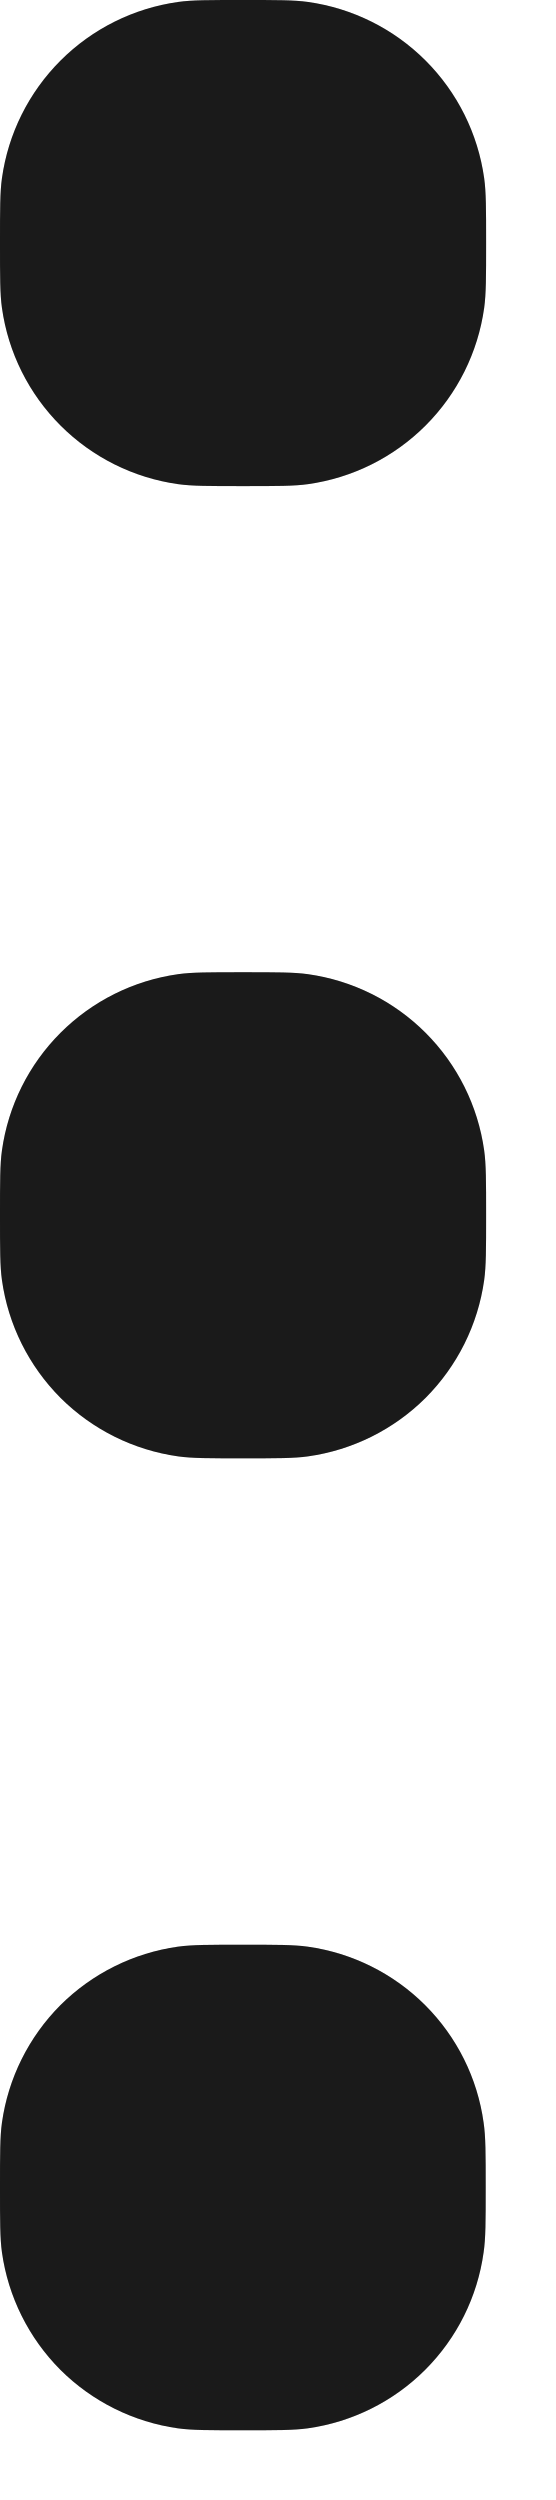
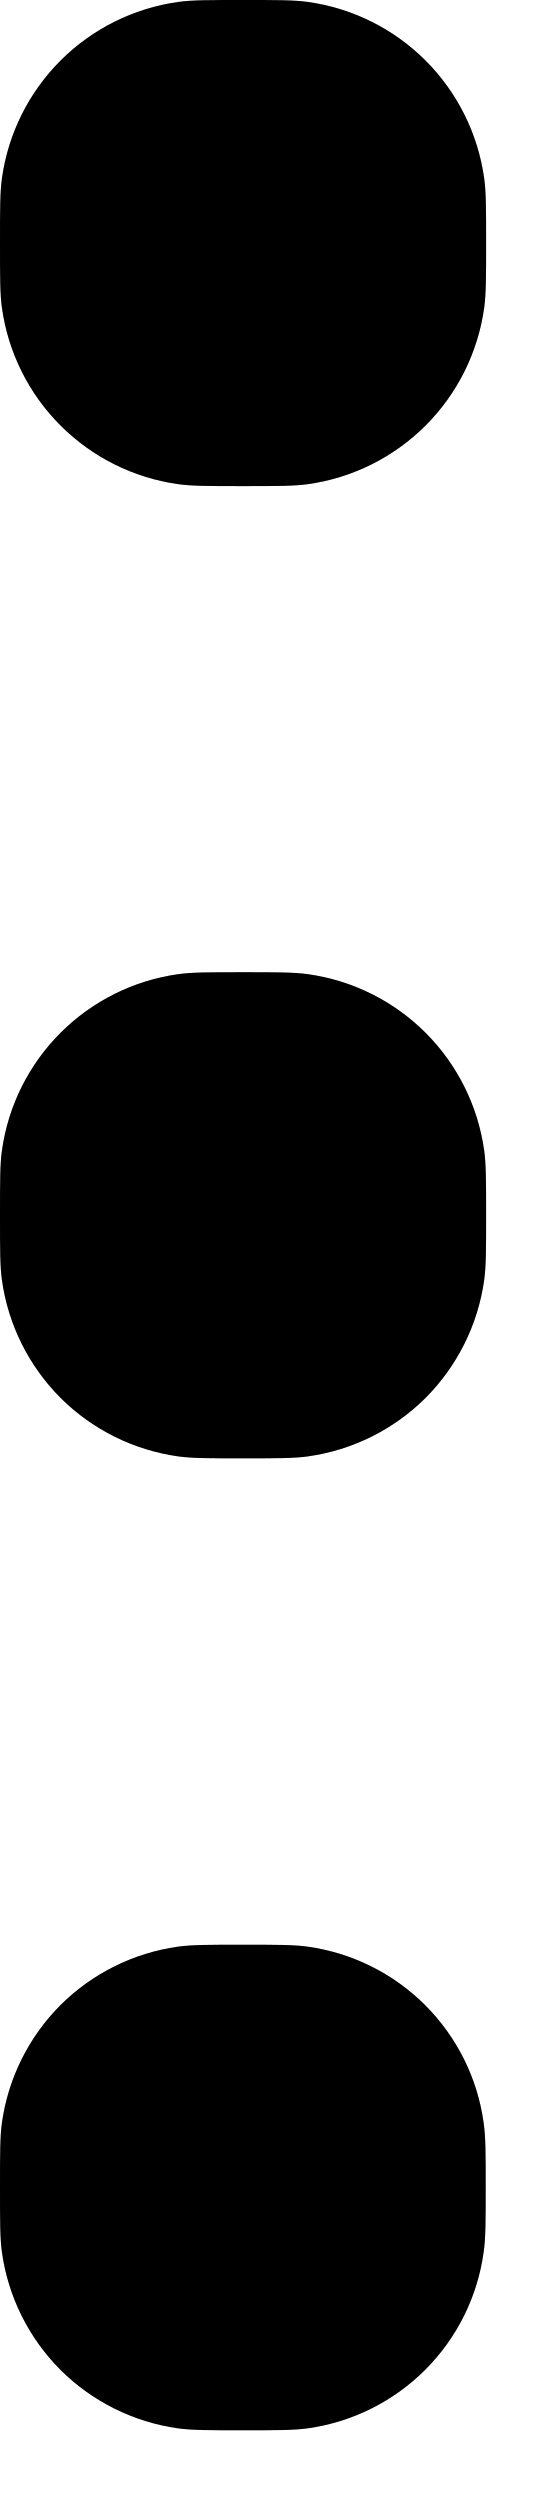
- <svg xmlns="http://www.w3.org/2000/svg" width="4" height="18" viewBox="0 0 4 18" fill="none">
-   <path d="M0 1.75C0 1.505 -1.80909e-07 1.384 0.014 1.283C0.059 0.962 0.207 0.665 0.436 0.436C0.665 0.207 0.962 0.059 1.283 0.014C1.383 -1.80909e-07 1.505 0 1.75 0C1.995 0 2.116 -1.80909e-07 2.217 0.014C2.538 0.059 2.835 0.207 3.064 0.436C3.293 0.665 3.441 0.962 3.486 1.283C3.5 1.383 3.5 1.505 3.5 1.75C3.5 1.995 3.5 2.116 3.486 2.217C3.441 2.538 3.293 2.835 3.064 3.064C2.835 3.293 2.538 3.441 2.217 3.486C2.118 3.5 1.995 3.5 1.75 3.5C1.505 3.5 1.384 3.5 1.283 3.486C0.962 3.441 0.665 3.293 0.436 3.064C0.207 2.835 0.059 2.538 0.014 2.217C-1.80909e-07 2.118 0 1.995 0 1.75ZM0 8.75C0 8.505 -1.80909e-07 8.384 0.014 8.283C0.059 7.962 0.207 7.665 0.436 7.436C0.665 7.207 0.962 7.059 1.283 7.014C1.383 7 1.505 7 1.75 7C1.995 7 2.116 7 2.217 7.014C2.538 7.059 2.835 7.207 3.064 7.436C3.293 7.665 3.441 7.962 3.486 8.283C3.5 8.383 3.5 8.505 3.5 8.75C3.5 8.995 3.5 9.116 3.486 9.217C3.441 9.538 3.293 9.835 3.064 10.065C2.835 10.293 2.538 10.441 2.217 10.486C2.118 10.5 1.995 10.5 1.75 10.5C1.505 10.5 1.384 10.5 1.283 10.486C0.962 10.441 0.665 10.293 0.436 10.065C0.207 9.835 0.059 9.538 0.014 9.217C-1.80909e-07 9.117 0 8.995 0 8.75ZM0 15.75C0 15.507 -1.80909e-07 15.384 0.014 15.283C0.059 14.963 0.207 14.666 0.435 14.437C0.664 14.209 0.961 14.061 1.281 14.016C1.384 14.002 1.505 14.002 1.748 14.002C1.992 14.002 2.116 14.002 2.216 14.016C2.536 14.061 2.833 14.209 3.061 14.437C3.29 14.666 3.438 14.963 3.482 15.283C3.497 15.384 3.497 15.507 3.497 15.75C3.497 15.993 3.497 16.116 3.482 16.217C3.438 16.537 3.29 16.834 3.061 17.063C2.833 17.291 2.536 17.439 2.216 17.484C2.114 17.498 1.992 17.498 1.748 17.498C1.505 17.498 1.383 17.498 1.281 17.484C0.961 17.439 0.664 17.291 0.435 17.063C0.207 16.834 0.059 16.537 0.014 16.217C-1.80909e-07 16.116 0 15.993 0 15.75Z" fill="#202020" />
-   <path d="M0 1.75C0 1.505 -1.80909e-07 1.384 0.014 1.283C0.059 0.962 0.207 0.665 0.436 0.436C0.665 0.207 0.962 0.059 1.283 0.014C1.383 -1.80909e-07 1.505 0 1.75 0C1.995 0 2.116 -1.80909e-07 2.217 0.014C2.538 0.059 2.835 0.207 3.064 0.436C3.293 0.665 3.441 0.962 3.486 1.283C3.5 1.383 3.5 1.505 3.5 1.75C3.5 1.995 3.5 2.116 3.486 2.217C3.441 2.538 3.293 2.835 3.064 3.064C2.835 3.293 2.538 3.441 2.217 3.486C2.118 3.5 1.995 3.5 1.75 3.5C1.505 3.5 1.384 3.5 1.283 3.486C0.962 3.441 0.665 3.293 0.436 3.064C0.207 2.835 0.059 2.538 0.014 2.217C-1.80909e-07 2.118 0 1.995 0 1.75ZM0 8.75C0 8.505 -1.80909e-07 8.384 0.014 8.283C0.059 7.962 0.207 7.665 0.436 7.436C0.665 7.207 0.962 7.059 1.283 7.014C1.383 7 1.505 7 1.75 7C1.995 7 2.116 7 2.217 7.014C2.538 7.059 2.835 7.207 3.064 7.436C3.293 7.665 3.441 7.962 3.486 8.283C3.5 8.383 3.5 8.505 3.5 8.75C3.5 8.995 3.5 9.116 3.486 9.217C3.441 9.538 3.293 9.835 3.064 10.065C2.835 10.293 2.538 10.441 2.217 10.486C2.118 10.5 1.995 10.5 1.75 10.5C1.505 10.5 1.384 10.5 1.283 10.486C0.962 10.441 0.665 10.293 0.436 10.065C0.207 9.835 0.059 9.538 0.014 9.217C-1.80909e-07 9.117 0 8.995 0 8.75ZM0 15.75C0 15.507 -1.80909e-07 15.384 0.014 15.283C0.059 14.963 0.207 14.666 0.435 14.437C0.664 14.209 0.961 14.061 1.281 14.016C1.384 14.002 1.505 14.002 1.748 14.002C1.992 14.002 2.116 14.002 2.216 14.016C2.536 14.061 2.833 14.209 3.061 14.437C3.29 14.666 3.438 14.963 3.482 15.283C3.497 15.384 3.497 15.507 3.497 15.75C3.497 15.993 3.497 16.116 3.482 16.217C3.438 16.537 3.29 16.834 3.061 17.063C2.833 17.291 2.536 17.439 2.216 17.484C2.114 17.498 1.992 17.498 1.748 17.498C1.505 17.498 1.383 17.498 1.281 17.484C0.961 17.439 0.664 17.291 0.435 17.063C0.207 16.834 0.059 16.537 0.014 16.217C-1.80909e-07 16.116 0 15.993 0 15.75Z" fill="black" fill-opacity="0.2" />
+ <svg xmlns="http://www.w3.org/2000/svg" width="4" height="18" viewBox="0 0 4 18" fill="currentColor">
+   <path d="M0 1.75C0 1.505 -1.80909e-07 1.384 0.014 1.283C0.059 0.962 0.207 0.665 0.436 0.436C0.665 0.207 0.962 0.059 1.283 0.014C1.383 -1.80909e-07 1.505 0 1.75 0C1.995 0 2.116 -1.80909e-07 2.217 0.014C2.538 0.059 2.835 0.207 3.064 0.436C3.293 0.665 3.441 0.962 3.486 1.283C3.5 1.383 3.5 1.505 3.5 1.75C3.5 1.995 3.5 2.116 3.486 2.217C3.441 2.538 3.293 2.835 3.064 3.064C2.835 3.293 2.538 3.441 2.217 3.486C2.118 3.5 1.995 3.5 1.75 3.5C1.505 3.5 1.384 3.5 1.283 3.486C0.962 3.441 0.665 3.293 0.436 3.064C0.207 2.835 0.059 2.538 0.014 2.217C-1.80909e-07 2.118 0 1.995 0 1.75ZM0 8.75C0 8.505 -1.80909e-07 8.384 0.014 8.283C0.059 7.962 0.207 7.665 0.436 7.436C0.665 7.207 0.962 7.059 1.283 7.014C1.383 7 1.505 7 1.75 7C1.995 7 2.116 7 2.217 7.014C2.538 7.059 2.835 7.207 3.064 7.436C3.293 7.665 3.441 7.962 3.486 8.283C3.5 8.383 3.5 8.505 3.5 8.75C3.5 8.995 3.5 9.116 3.486 9.217C3.441 9.538 3.293 9.835 3.064 10.065C2.835 10.293 2.538 10.441 2.217 10.486C2.118 10.5 1.995 10.5 1.75 10.5C1.505 10.5 1.384 10.5 1.283 10.486C0.962 10.441 0.665 10.293 0.436 10.065C0.207 9.835 0.059 9.538 0.014 9.217C-1.80909e-07 9.117 0 8.995 0 8.75ZM0 15.75C0 15.507 -1.80909e-07 15.384 0.014 15.283C0.059 14.963 0.207 14.666 0.435 14.437C0.664 14.209 0.961 14.061 1.281 14.016C1.384 14.002 1.505 14.002 1.748 14.002C1.992 14.002 2.116 14.002 2.216 14.016C2.536 14.061 2.833 14.209 3.061 14.437C3.29 14.666 3.438 14.963 3.482 15.283C3.497 15.384 3.497 15.507 3.497 15.75C3.497 15.993 3.497 16.116 3.482 16.217C3.438 16.537 3.29 16.834 3.061 17.063C2.833 17.291 2.536 17.439 2.216 17.484C2.114 17.498 1.992 17.498 1.748 17.498C1.505 17.498 1.383 17.498 1.281 17.484C0.961 17.439 0.664 17.291 0.435 17.063C0.207 16.834 0.059 16.537 0.014 16.217C-1.80909e-07 16.116 0 15.993 0 15.75Z" fill="currentColor" />
+   <path d="M0 1.75C0 1.505 -1.80909e-07 1.384 0.014 1.283C0.059 0.962 0.207 0.665 0.436 0.436C0.665 0.207 0.962 0.059 1.283 0.014C1.383 -1.80909e-07 1.505 0 1.75 0C1.995 0 2.116 -1.80909e-07 2.217 0.014C2.538 0.059 2.835 0.207 3.064 0.436C3.293 0.665 3.441 0.962 3.486 1.283C3.5 1.383 3.5 1.505 3.5 1.75C3.5 1.995 3.5 2.116 3.486 2.217C3.441 2.538 3.293 2.835 3.064 3.064C2.835 3.293 2.538 3.441 2.217 3.486C2.118 3.5 1.995 3.5 1.75 3.5C1.505 3.5 1.384 3.5 1.283 3.486C0.962 3.441 0.665 3.293 0.436 3.064C0.207 2.835 0.059 2.538 0.014 2.217C-1.80909e-07 2.118 0 1.995 0 1.75ZM0 8.75C0 8.505 -1.80909e-07 8.384 0.014 8.283C0.059 7.962 0.207 7.665 0.436 7.436C0.665 7.207 0.962 7.059 1.283 7.014C1.383 7 1.505 7 1.75 7C1.995 7 2.116 7 2.217 7.014C2.538 7.059 2.835 7.207 3.064 7.436C3.293 7.665 3.441 7.962 3.486 8.283C3.5 8.383 3.5 8.505 3.5 8.75C3.5 8.995 3.5 9.116 3.486 9.217C3.441 9.538 3.293 9.835 3.064 10.065C2.835 10.293 2.538 10.441 2.217 10.486C2.118 10.5 1.995 10.5 1.75 10.5C1.505 10.5 1.384 10.5 1.283 10.486C0.962 10.441 0.665 10.293 0.436 10.065C0.207 9.835 0.059 9.538 0.014 9.217C-1.80909e-07 9.117 0 8.995 0 8.75ZM0 15.75C0 15.507 -1.80909e-07 15.384 0.014 15.283C0.059 14.963 0.207 14.666 0.435 14.437C0.664 14.209 0.961 14.061 1.281 14.016C1.384 14.002 1.505 14.002 1.748 14.002C1.992 14.002 2.116 14.002 2.216 14.016C2.536 14.061 2.833 14.209 3.061 14.437C3.29 14.666 3.438 14.963 3.482 15.283C3.497 15.384 3.497 15.507 3.497 15.75C3.497 15.993 3.497 16.116 3.482 16.217C3.438 16.537 3.29 16.834 3.061 17.063C2.833 17.291 2.536 17.439 2.216 17.484C2.114 17.498 1.992 17.498 1.748 17.498C1.505 17.498 1.383 17.498 1.281 17.484C0.961 17.439 0.664 17.291 0.435 17.063C0.207 16.834 0.059 16.537 0.014 16.217C-1.80909e-07 16.116 0 15.993 0 15.75Z" fill="currentColor" fill-opacity="0.2" />
</svg>
